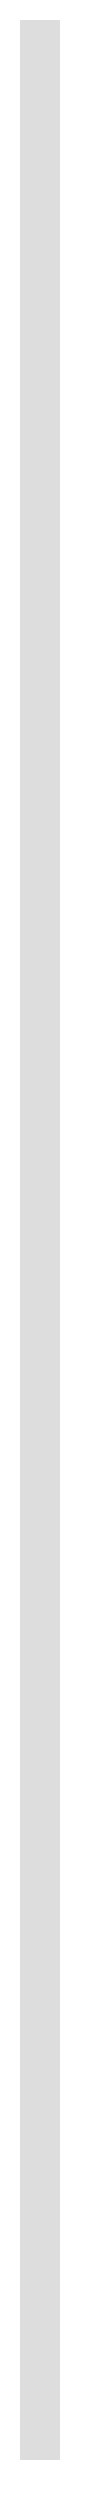
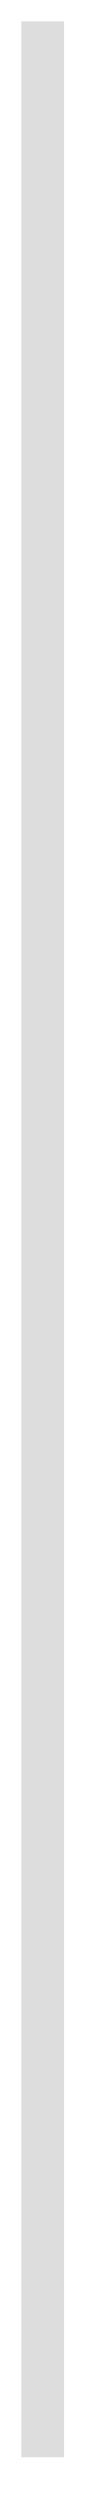
- <svg xmlns="http://www.w3.org/2000/svg" version="1.1" width="5px" height="125px">
-   <g transform="matrix(1 0 0 1 -49 -849 )">
-     <path d="M 51 850  L 51 972  " stroke-width="2" stroke="#dddddd" fill="none" />
+ <svg xmlns="http://www.w3.org/2000/svg" version="1.1" width="5px" height="117px">
+   <g transform="matrix(1 0 0 1 -49 -619 )">
+     <path d="M 51 620  L 51 734  " stroke-width="2" stroke="#dddddd" fill="none" />
  </g>
</svg>
